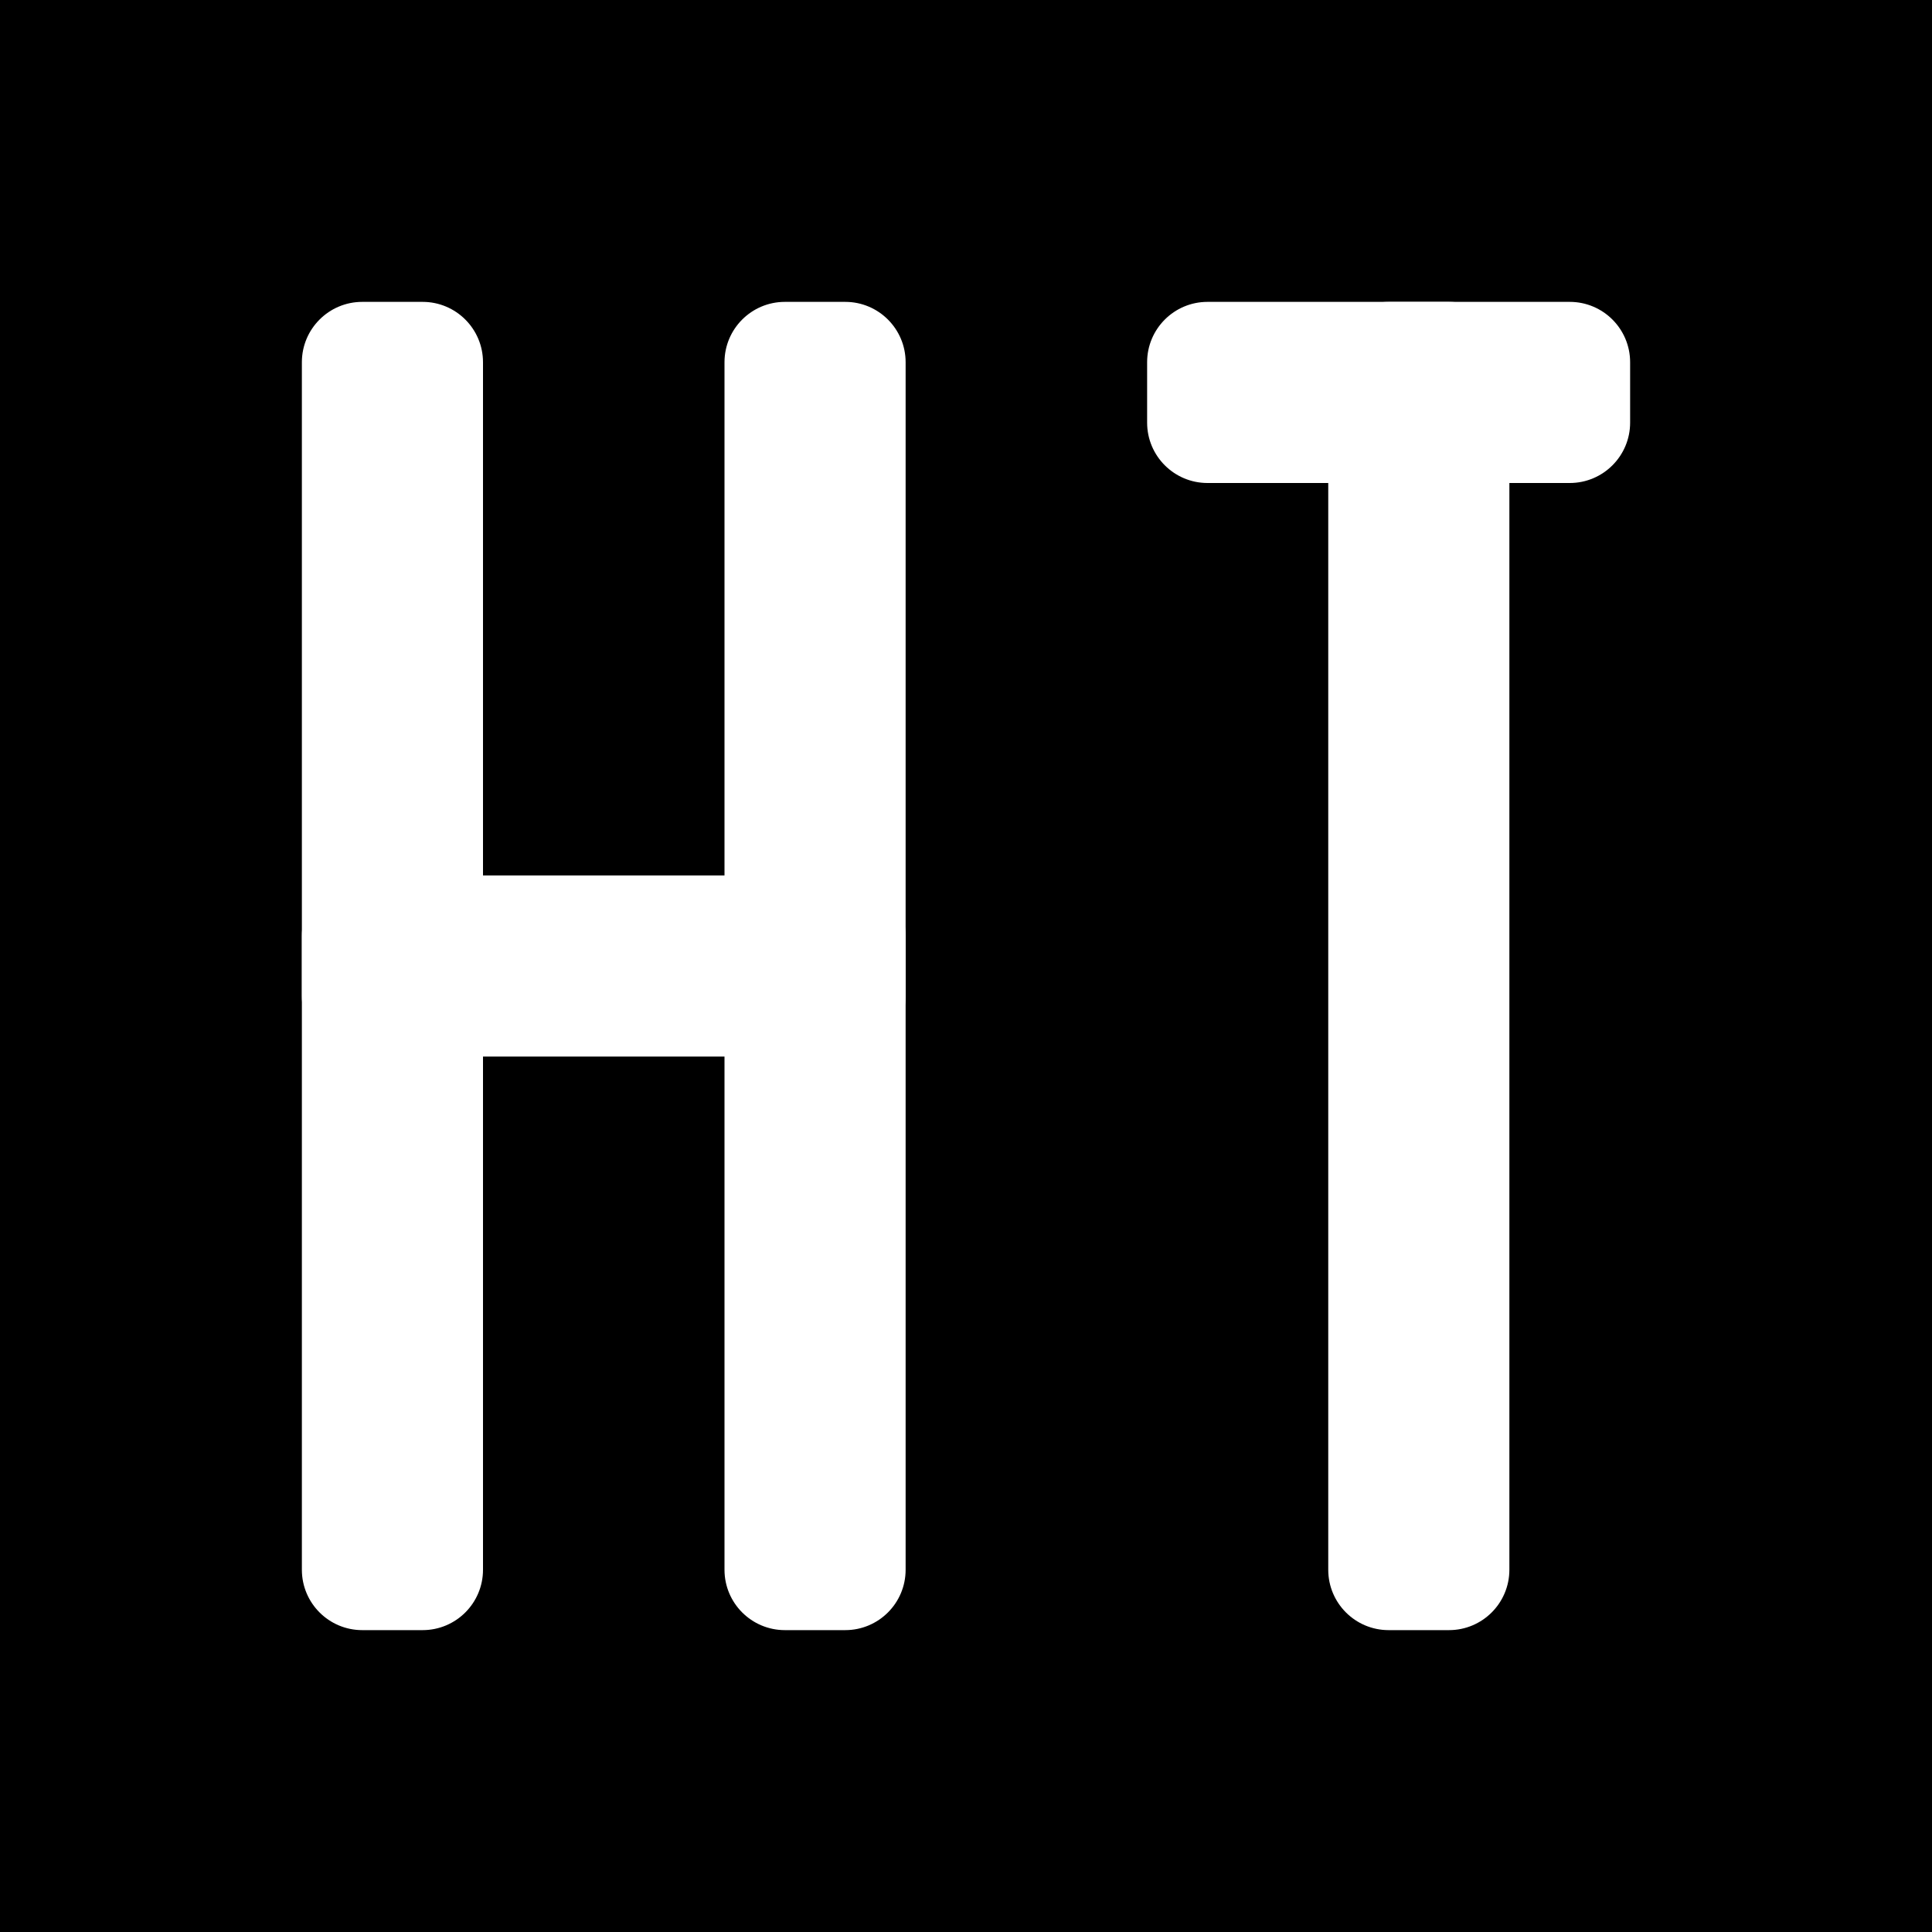
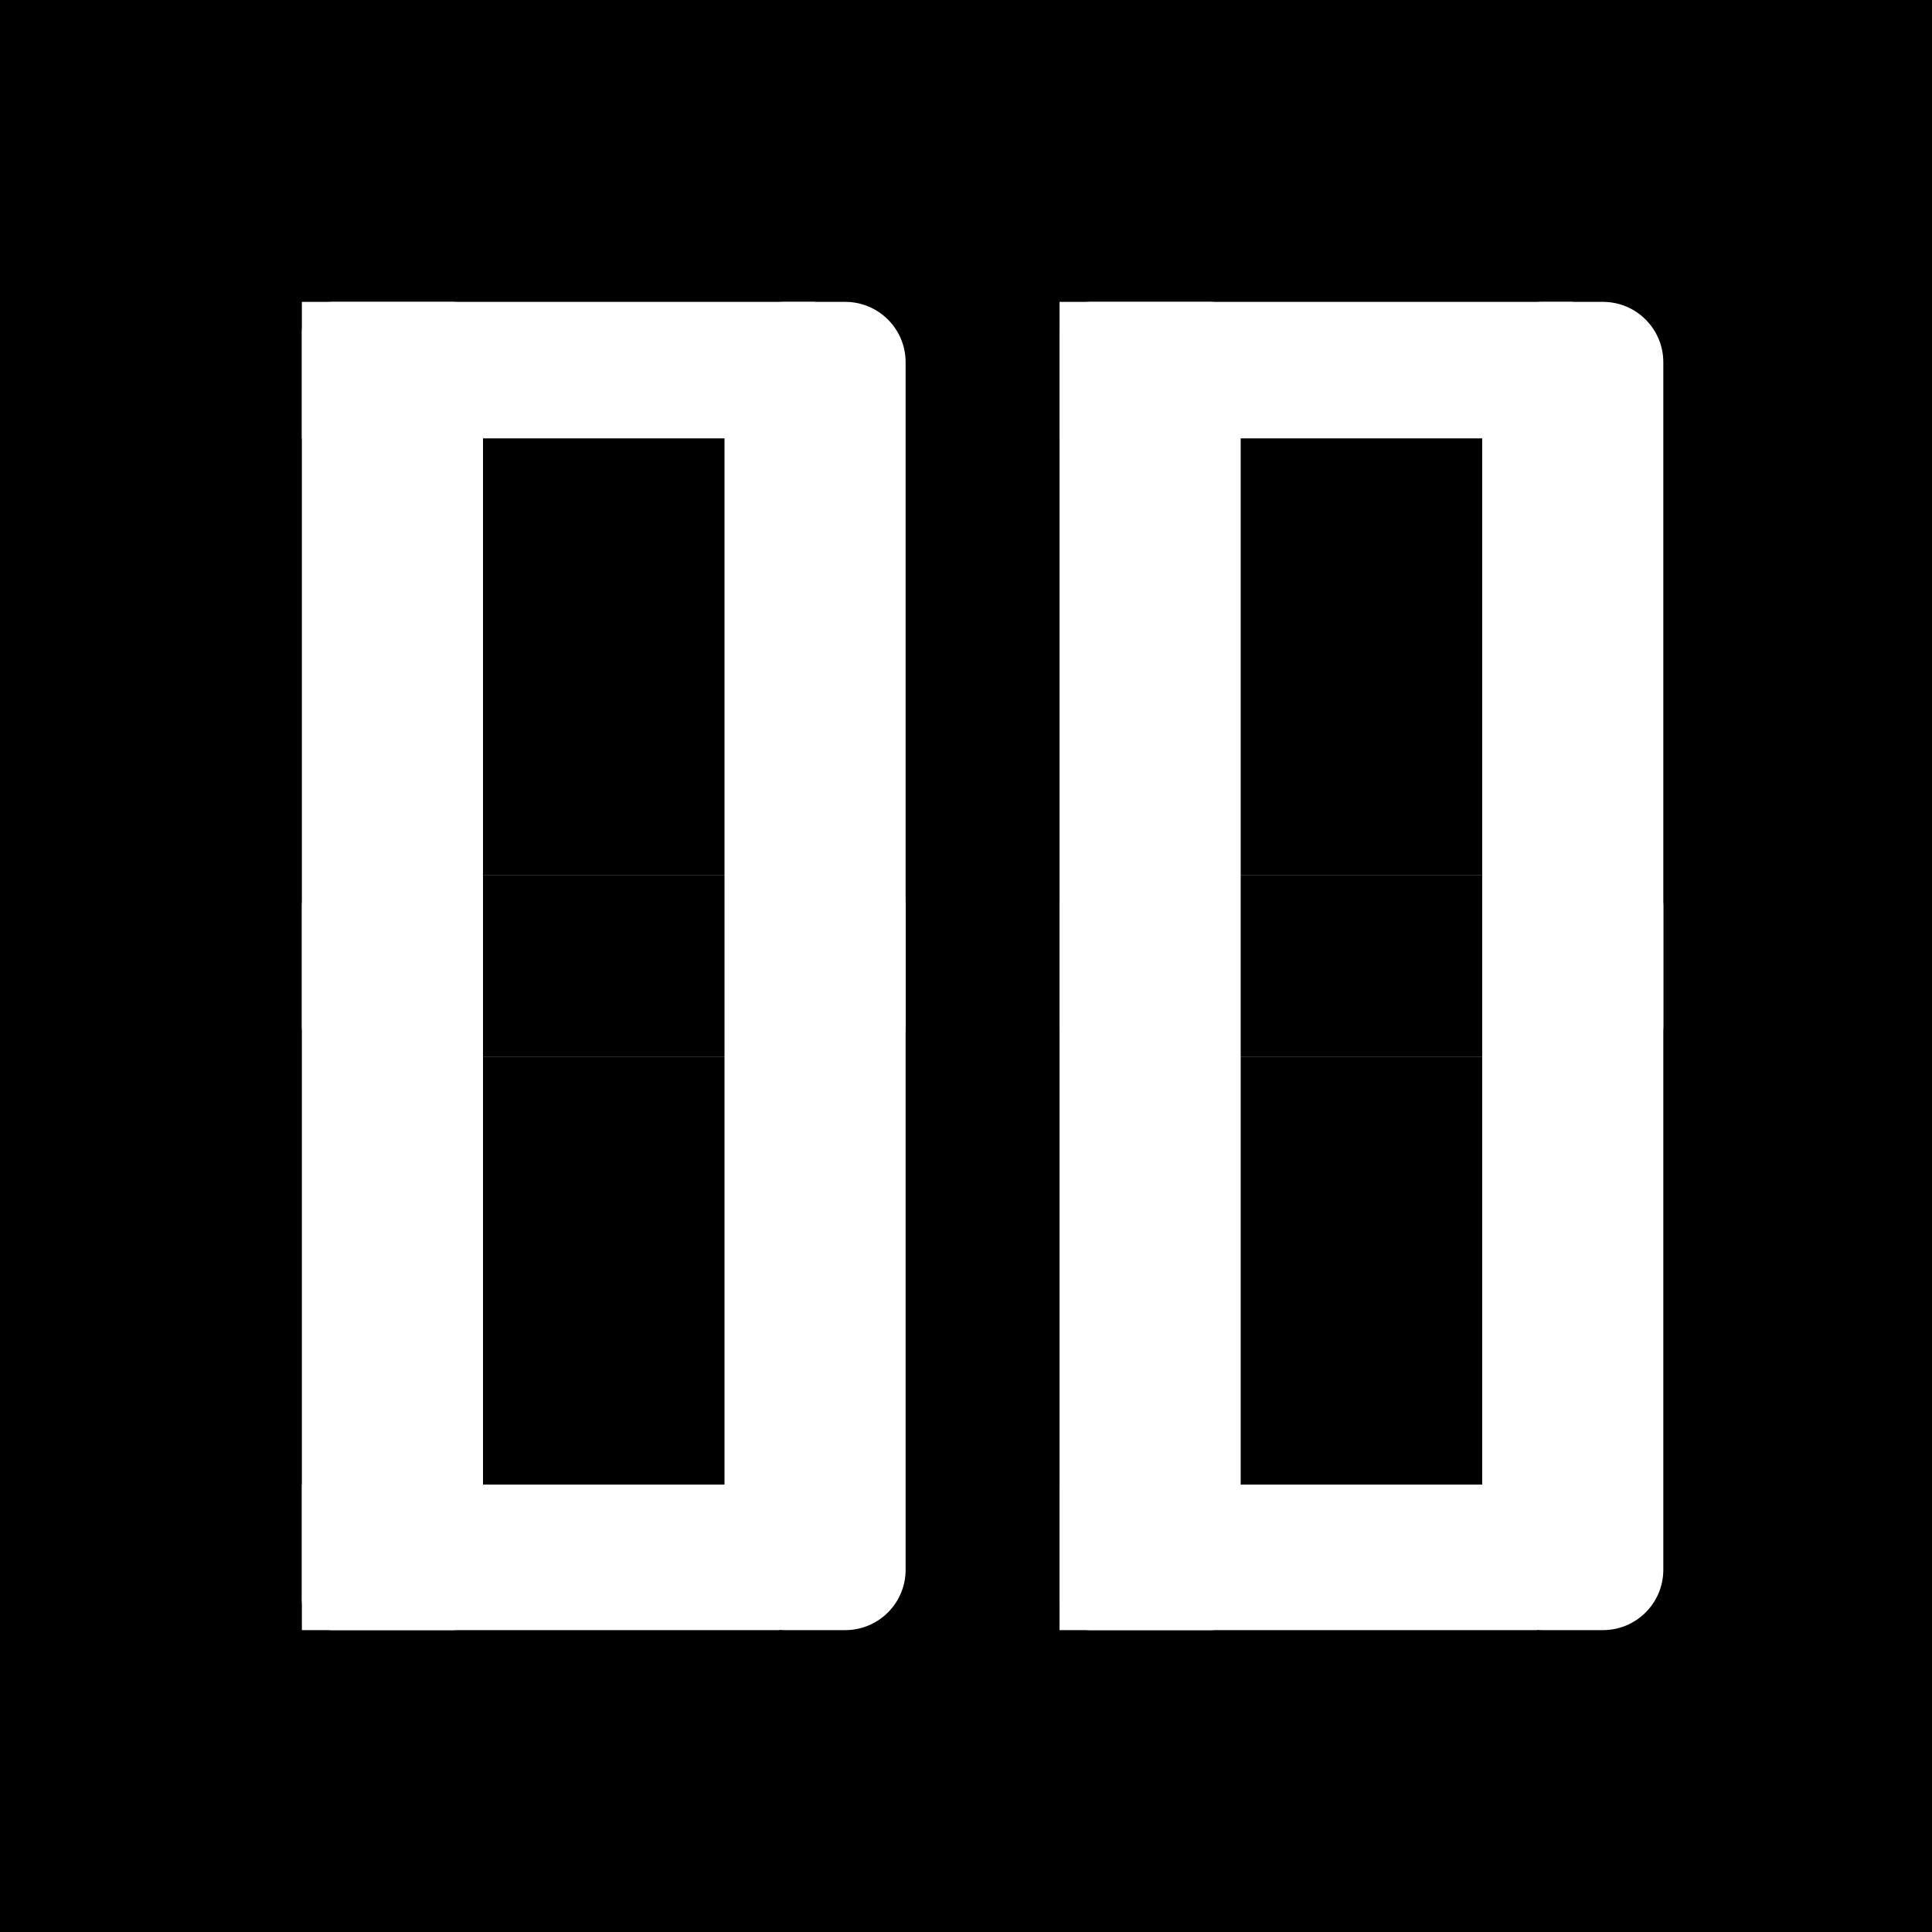
- <svg xmlns="http://www.w3.org/2000/svg" width="32" height="32" viewBox="0 0 32 32">
-   <rect width="32" height="32" fill="#000000" />
-   <g fill="#FFFFFF">
-     <rect x="5" y="5" width="3" height="22" rx="1" />
-     <rect x="5" y="14.5" width="10" height="3" rx="1" />
-     <rect x="12" y="5" width="3" height="22" rx="1" />
-     <rect x="19" y="5" width="8" height="3" rx="1" />
-     <rect x="22" y="5" width="3" height="22" rx="1" />
+ <svg xmlns="http://www.w3.org/2000/svg" width="128" height="128" viewBox="0 0 128 128" version="1.1" id="svg6">
+   <defs id="defs6" />
+   <rect width="128" height="128" fill="#000000" id="rect1" />
+   <g fill="#FFFFFF" id="g6">
+     <rect x="20" y="20" width="12" height="88" rx="2" id="rect2" />
+     <rect x="20" y="58" width="40" height="12" rx="2" id="rect3" />
+     <rect x="48" y="20" width="12" height="88" rx="4" id="rect4" />
+     <rect style="fill:#000000" id="rect7" width="16" height="12" x="32" y="58" ry="0" />
+     <rect style="fill:#ffffff" id="rect8" width="34" height="9.043" x="20" y="20" />
+     <rect style="fill:#ffffff" id="rect9" width="31.649" height="9.642" x="20" y="98.358" />
+   </g>
+   <g fill="#ffffff" id="g6-9" transform="translate(50.19883)">
+     <rect x="20" y="20" width="12" height="88" rx="2" id="rect2-4" />
+     <rect x="20" y="58" width="40" height="12" rx="2" id="rect3-8" />
+     <rect x="48" y="20" width="12" height="88" rx="4" id="rect4-8" />
+     <rect style="fill:#000000" id="rect7-2" width="16" height="12" x="32" y="58" ry="0" />
+     <rect style="fill:#ffffff" id="rect8-4" width="34" height="9.043" x="20" y="20" />
+     <rect style="fill:#ffffff" id="rect9-5" width="31.649" height="9.642" x="20" y="98.358" />
  </g>
</svg>
